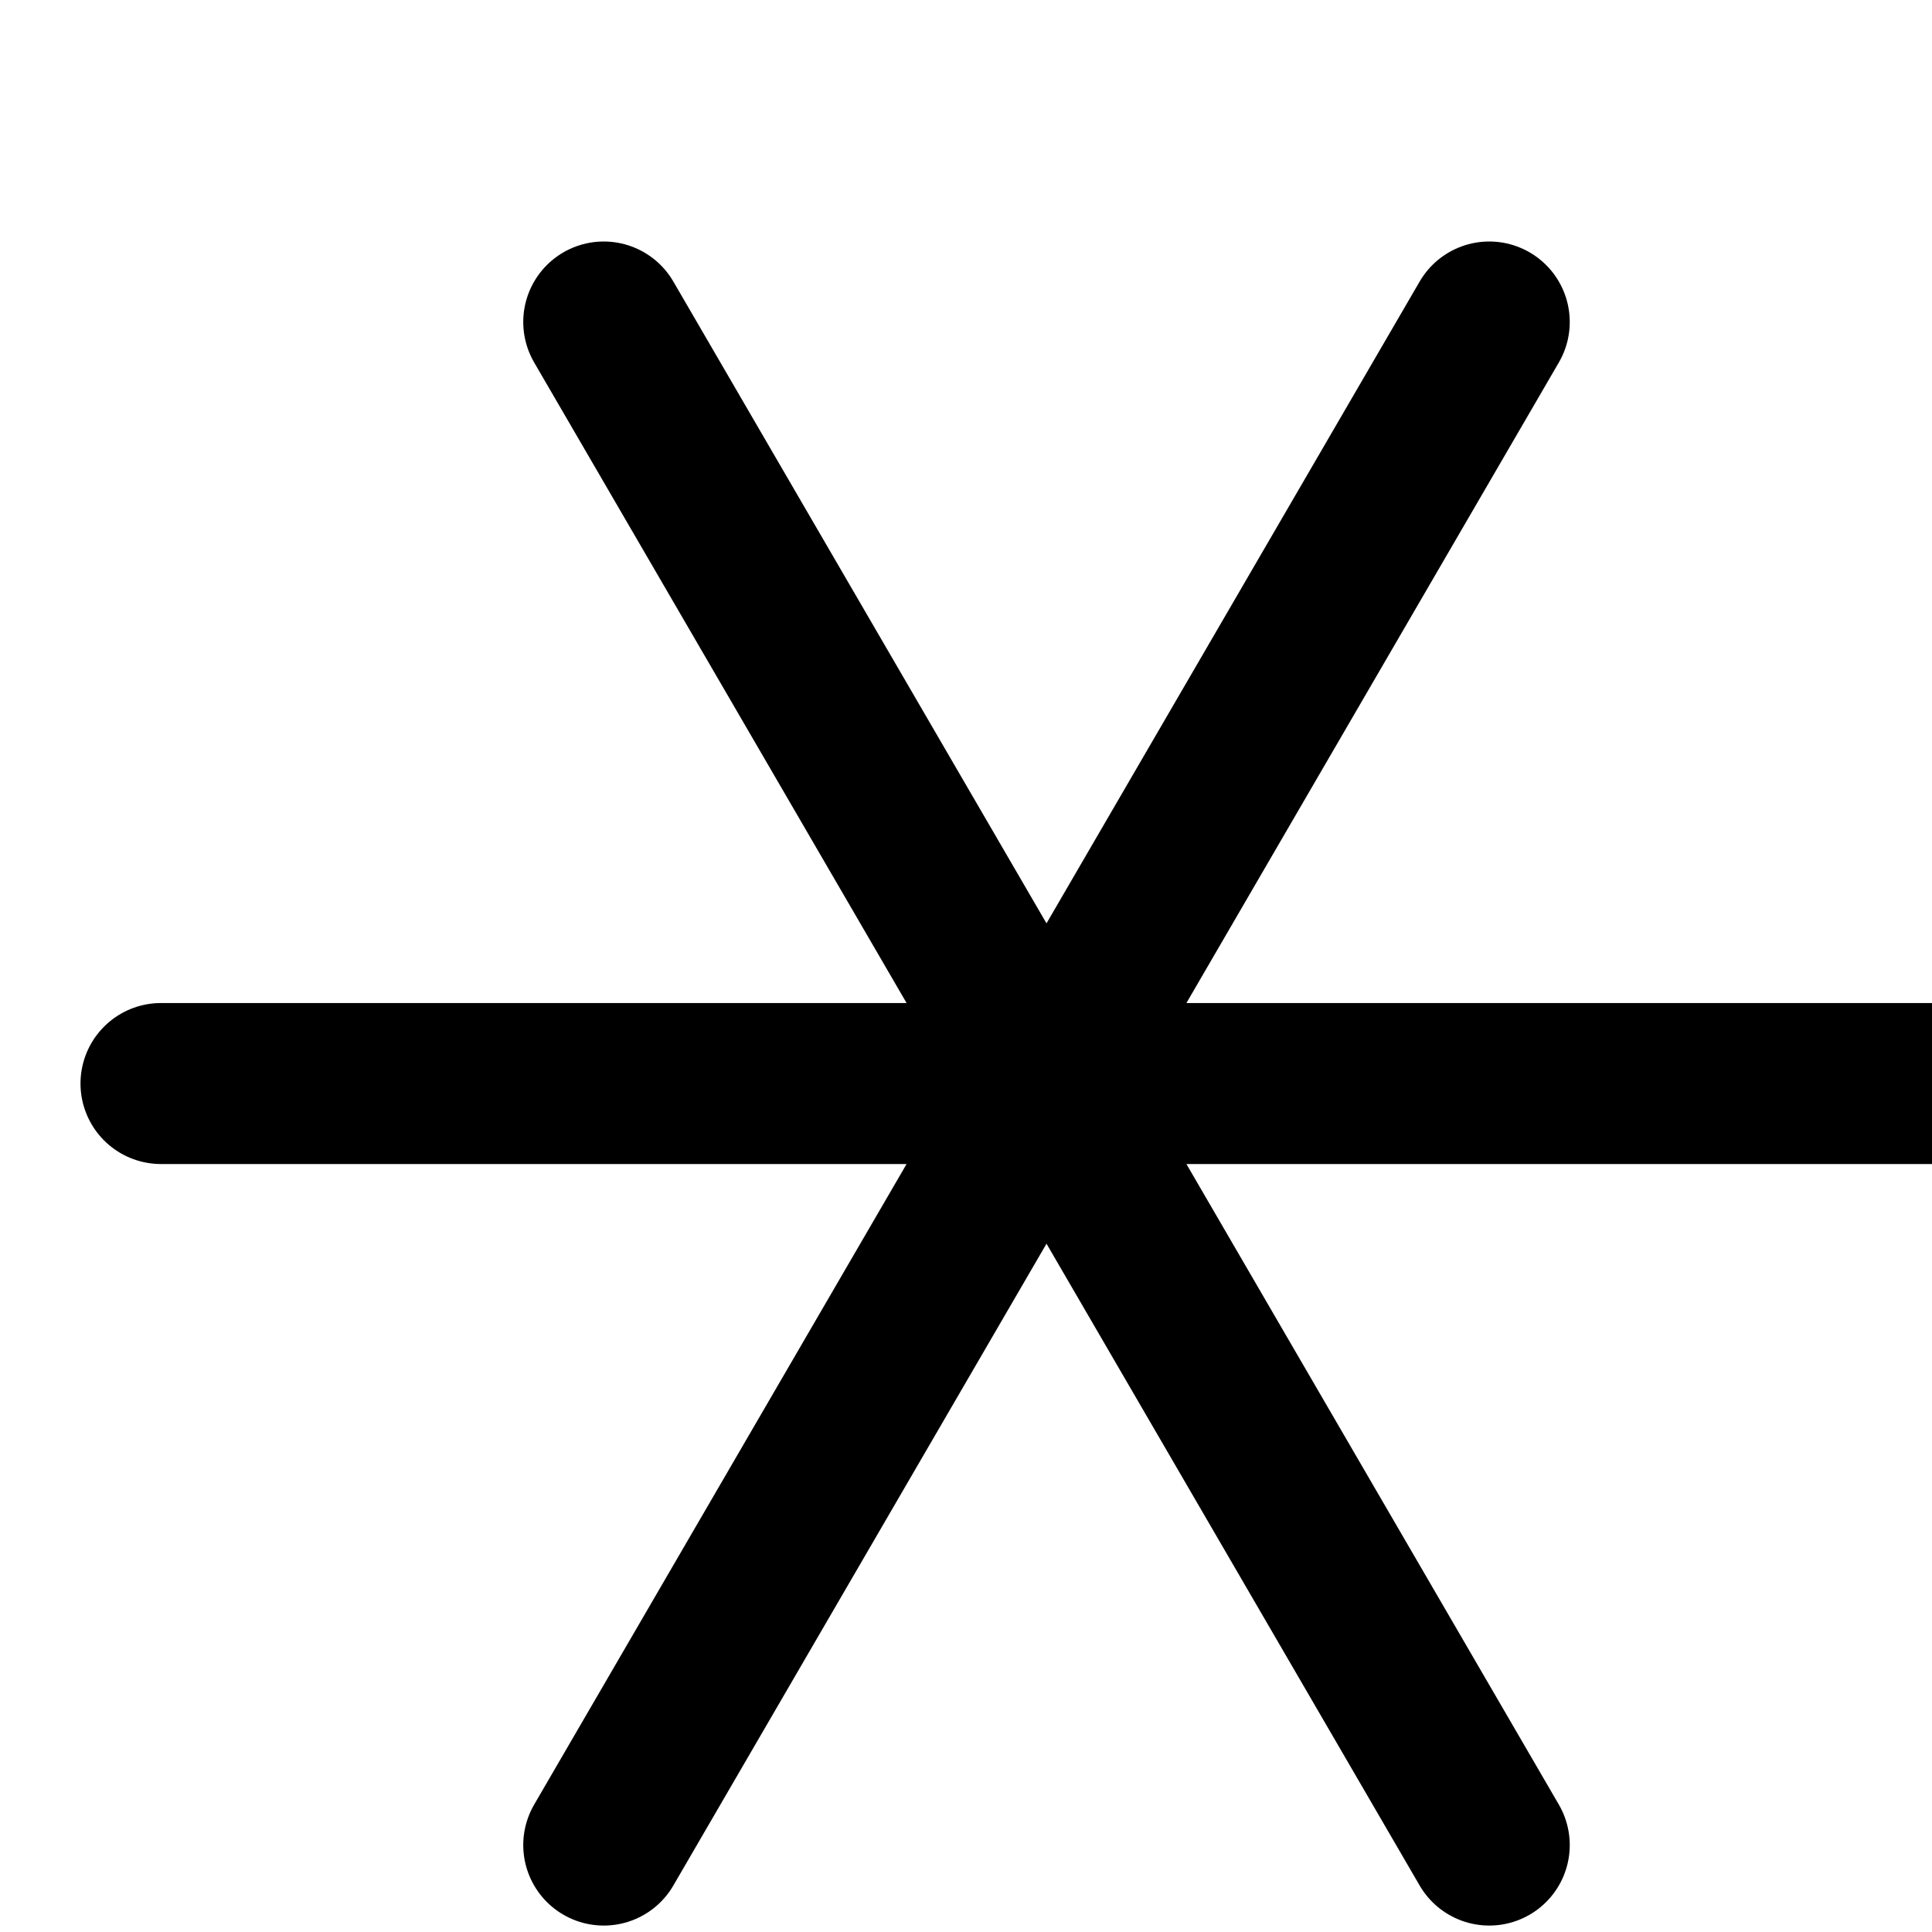
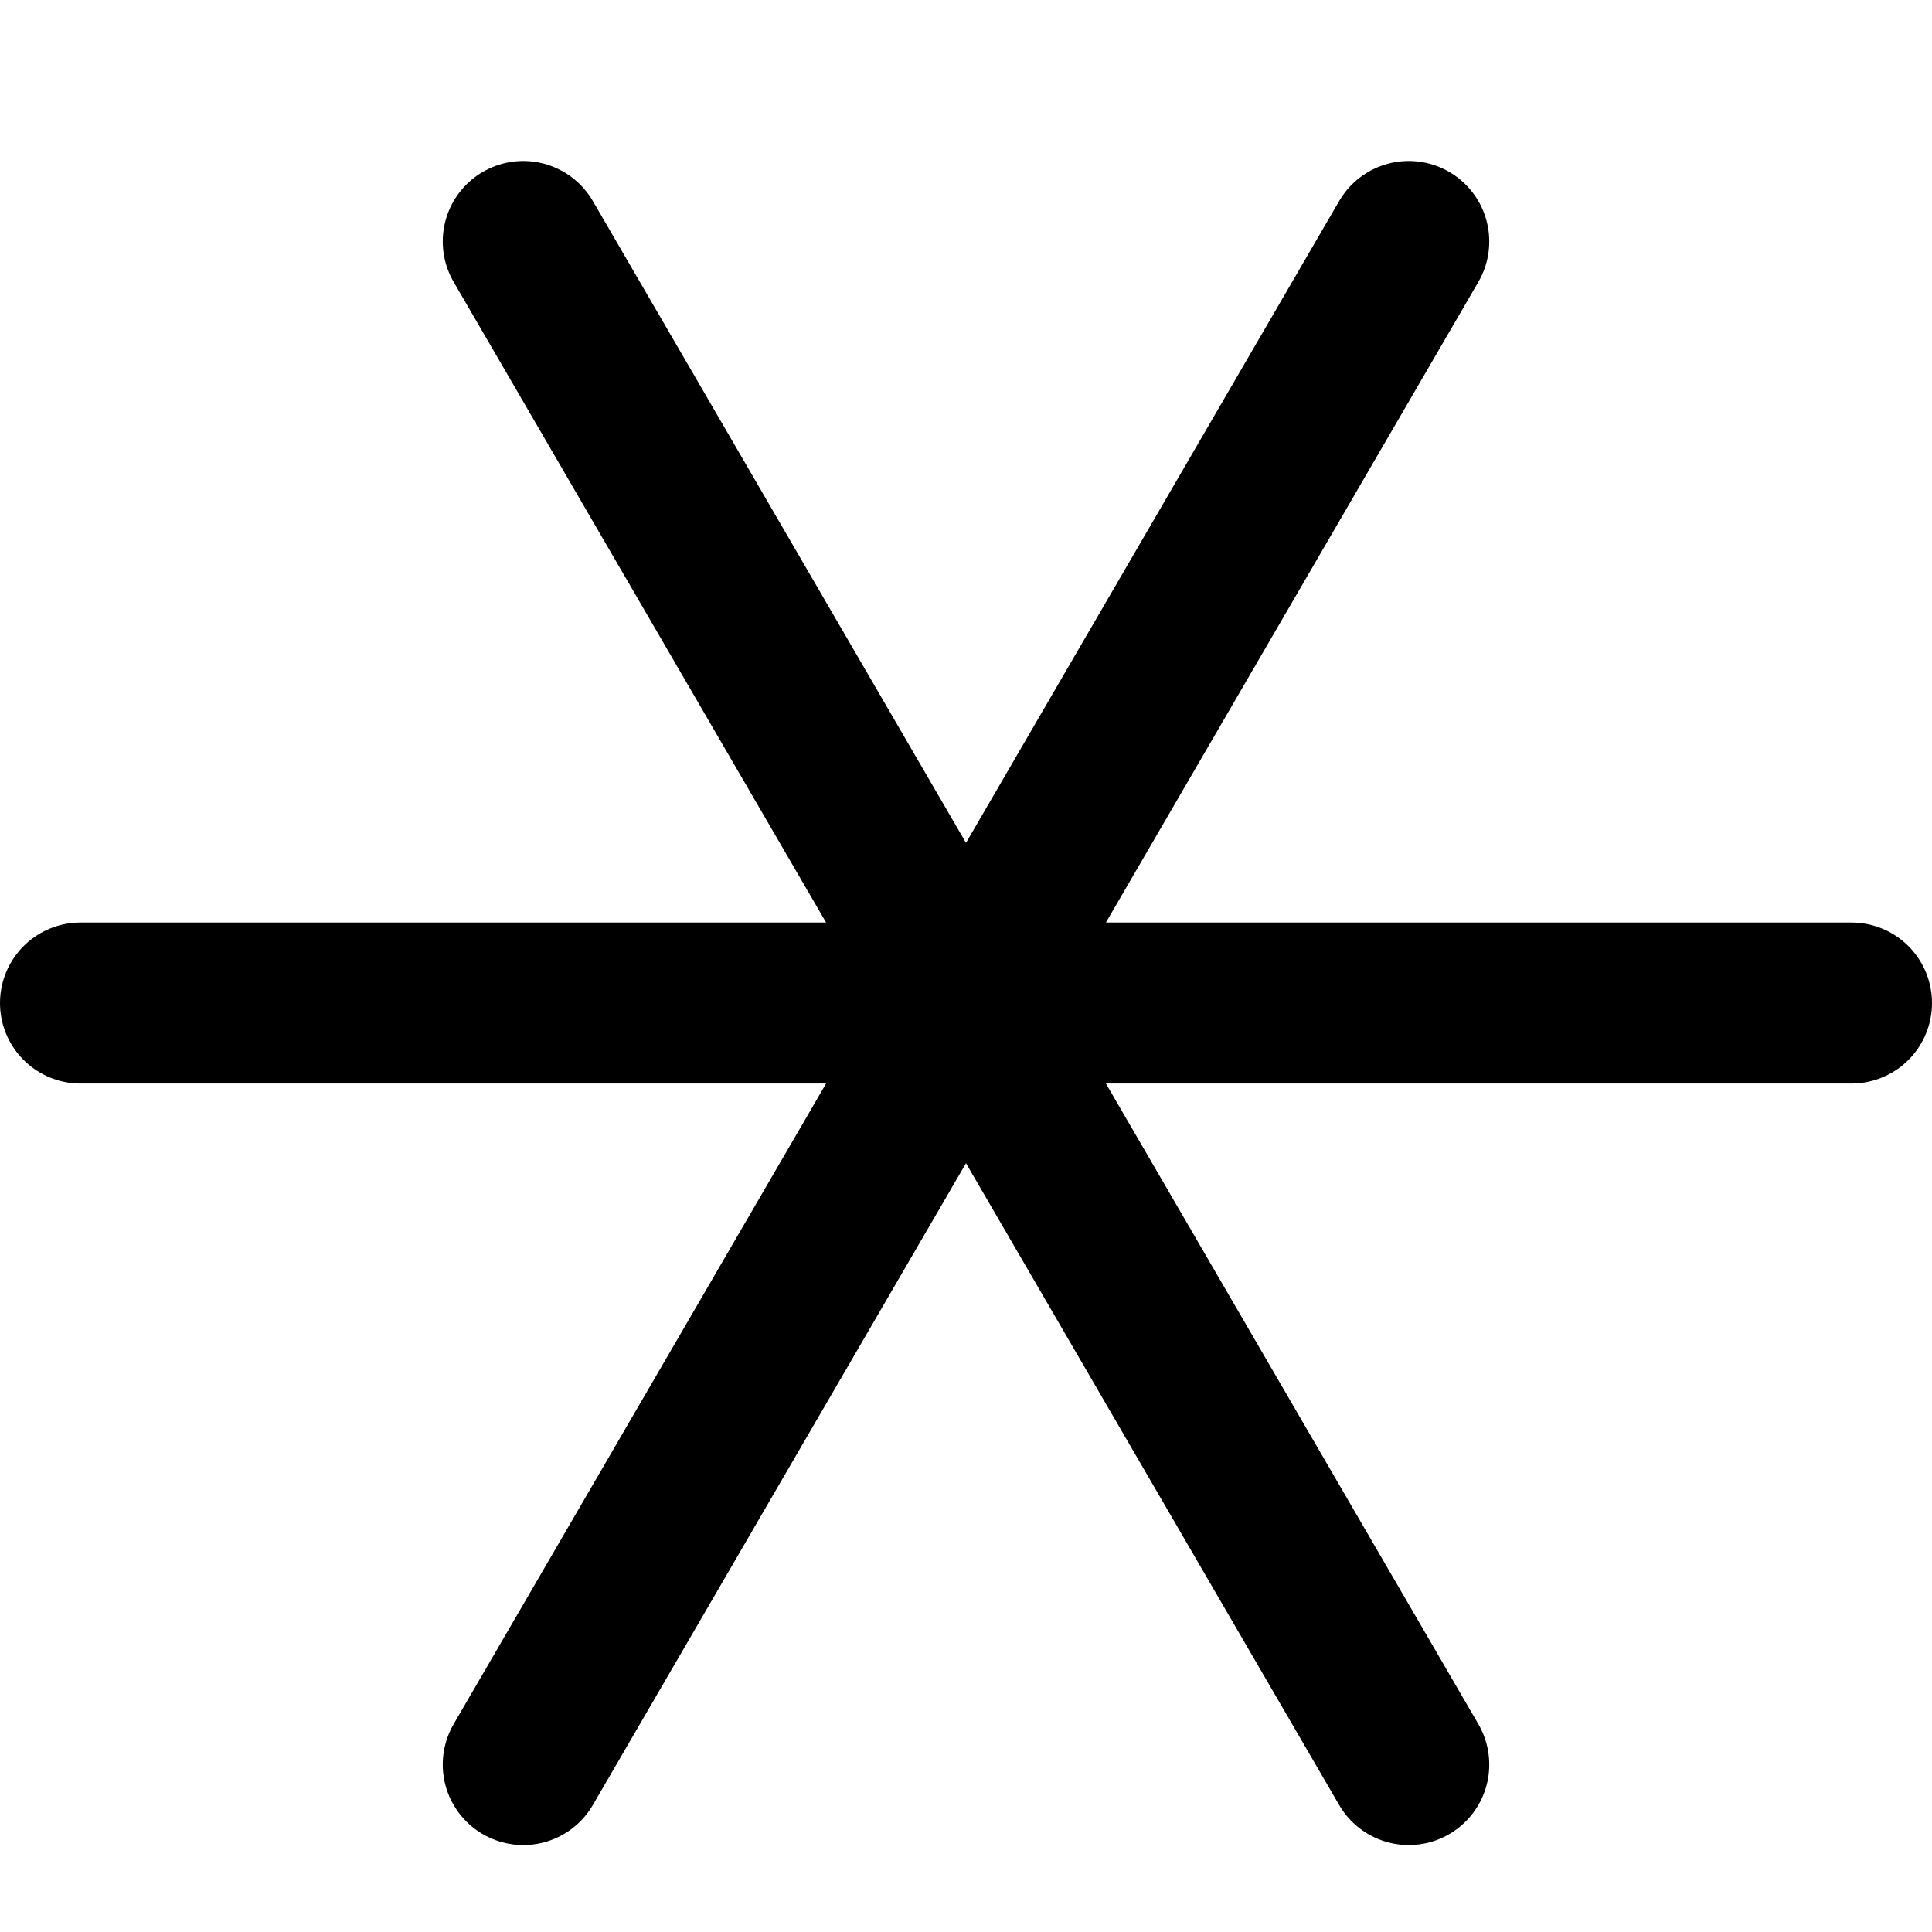
<svg xmlns="http://www.w3.org/2000/svg" width="24" height="24" viewBox="0 0 24 24">
-   <path class="icon-stroke" fill="none" fill-rule="evenodd" stroke-width="2" stroke="#000000" transform="translate(1 1)" stroke-linecap="round" stroke-linejoin="round" d="M1,12.46 L23,12.46 M6.5,21.92 L17.5,3 M17.5,21.92 L6.5,3" />
+   <path class="icon-stroke" fill="none" fill-rule="evenodd" stroke-width="2" stroke="#000000" stroke-linecap="round" stroke-linejoin="round" d="M1,12.46 L23,12.46 M6.5,21.92 L17.5,3 M17.5,21.92 L6.5,3" />
</svg>
